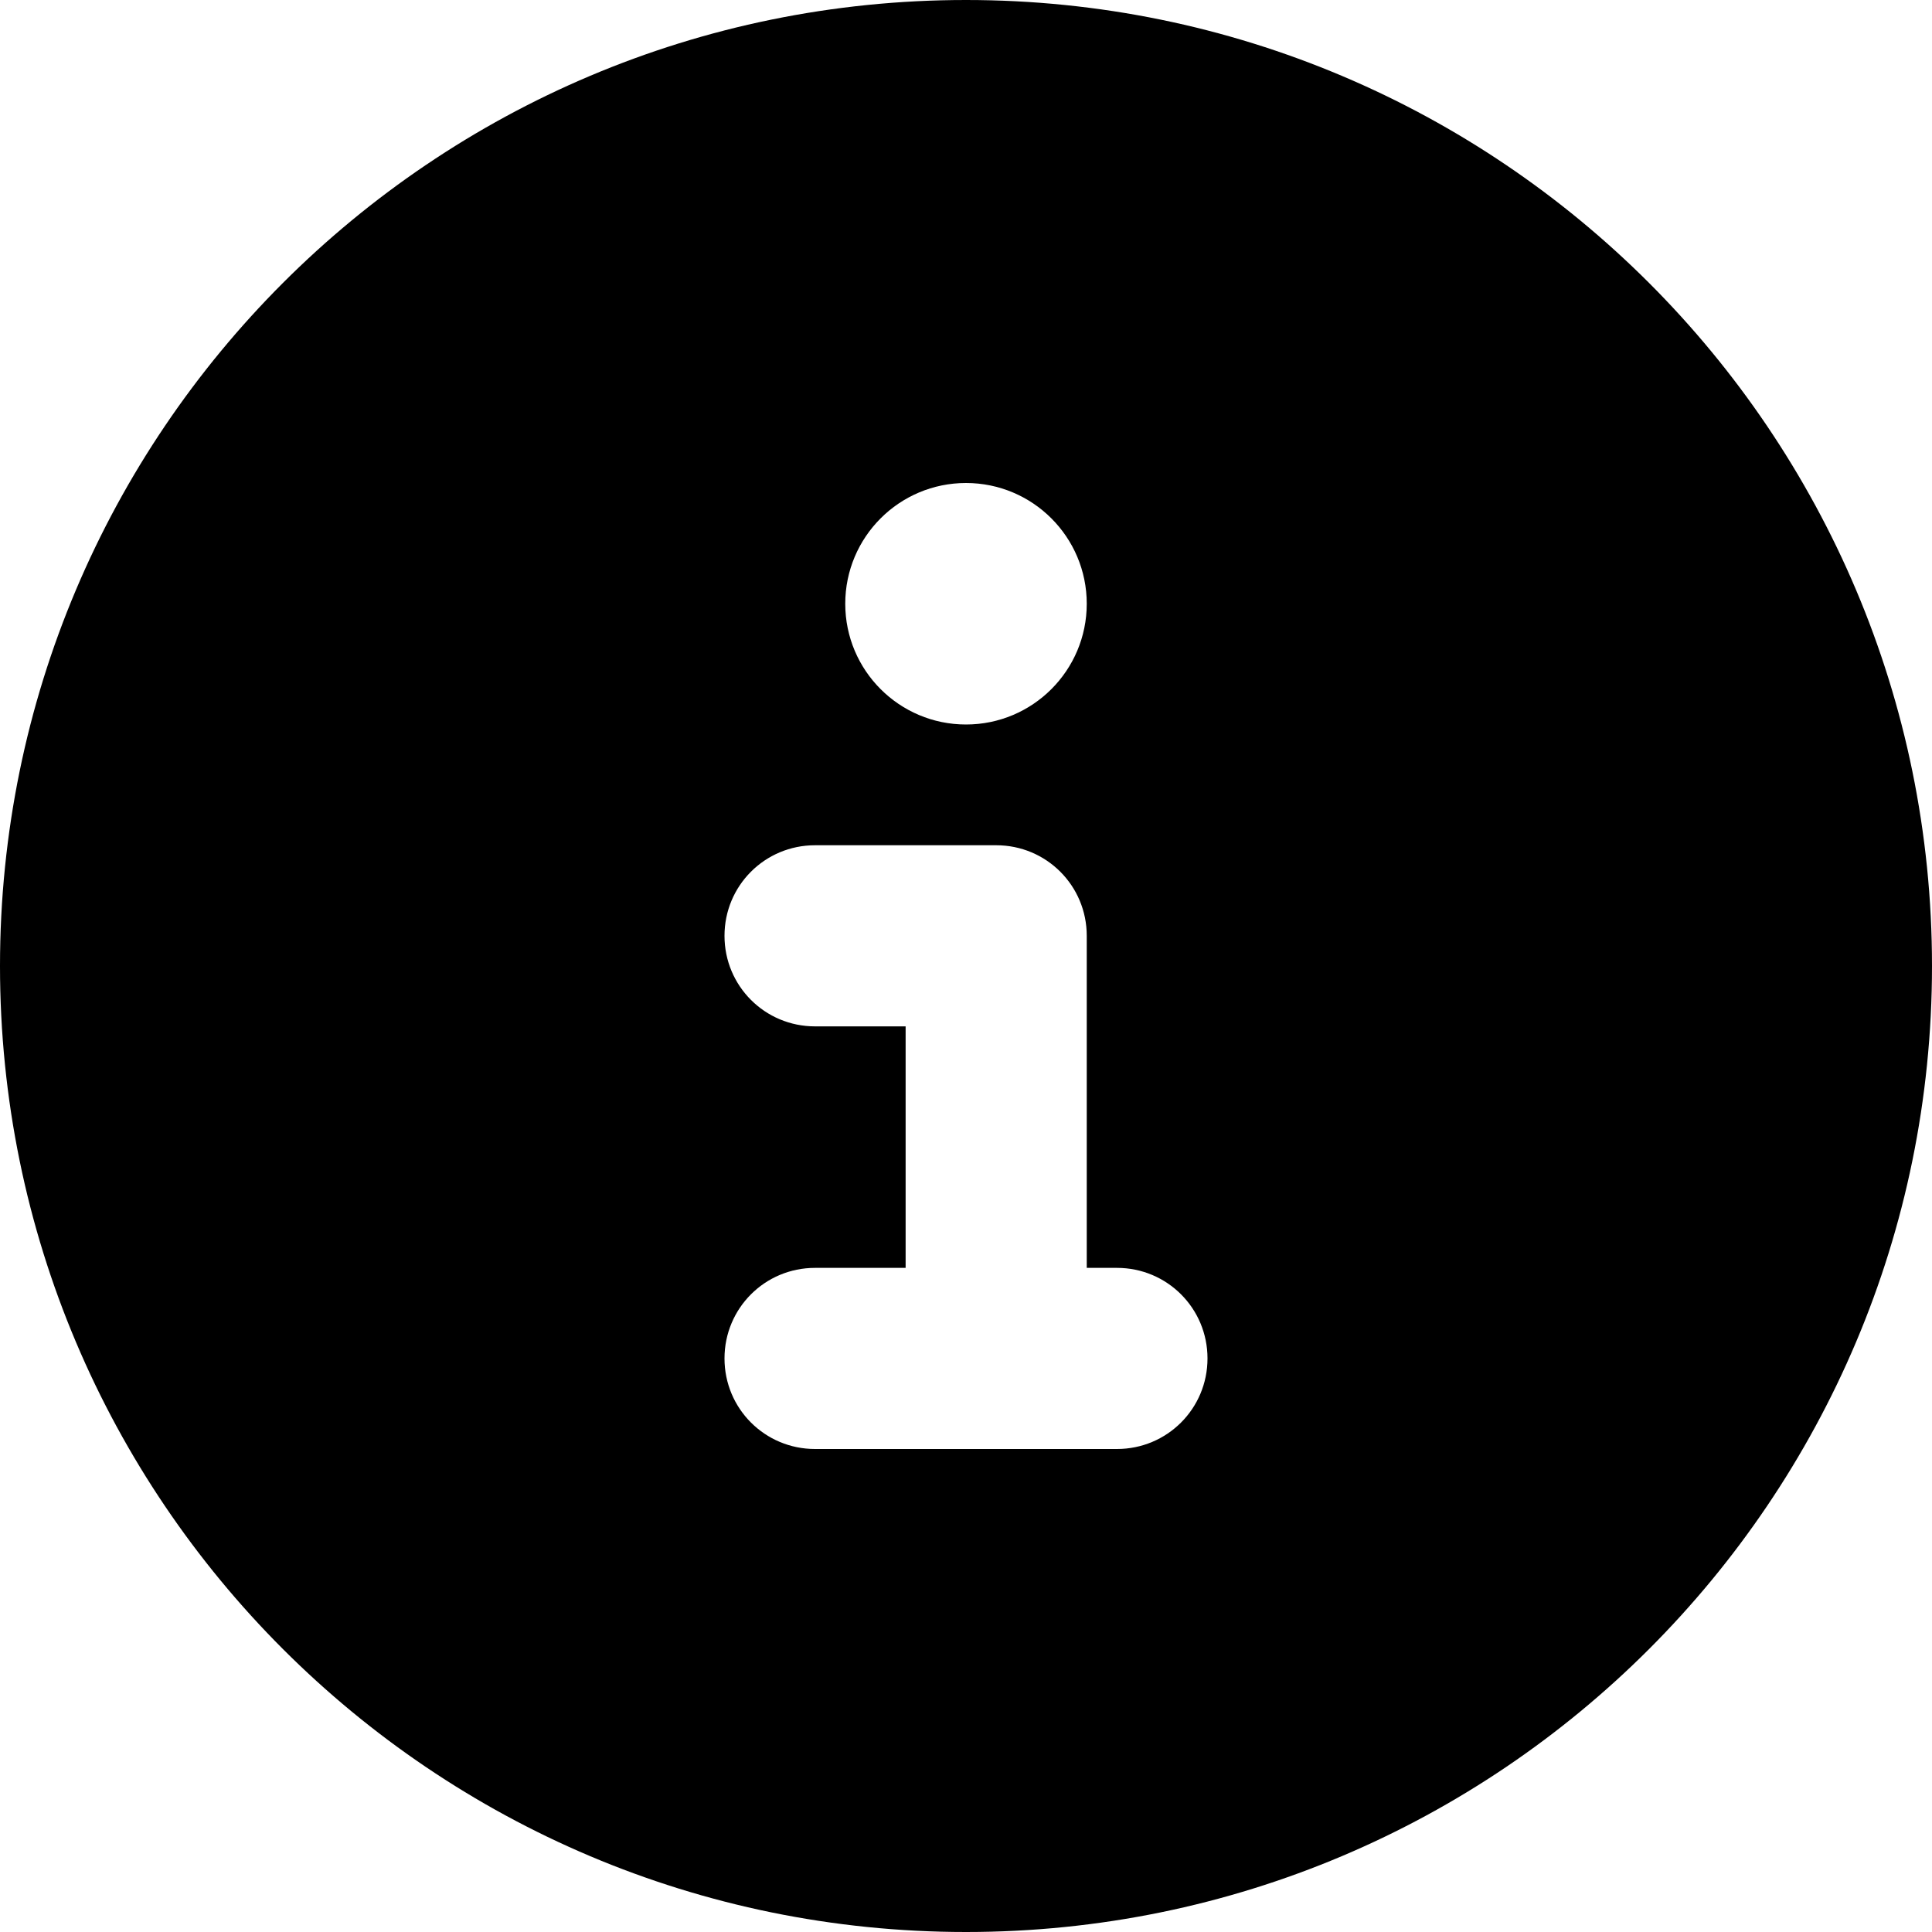
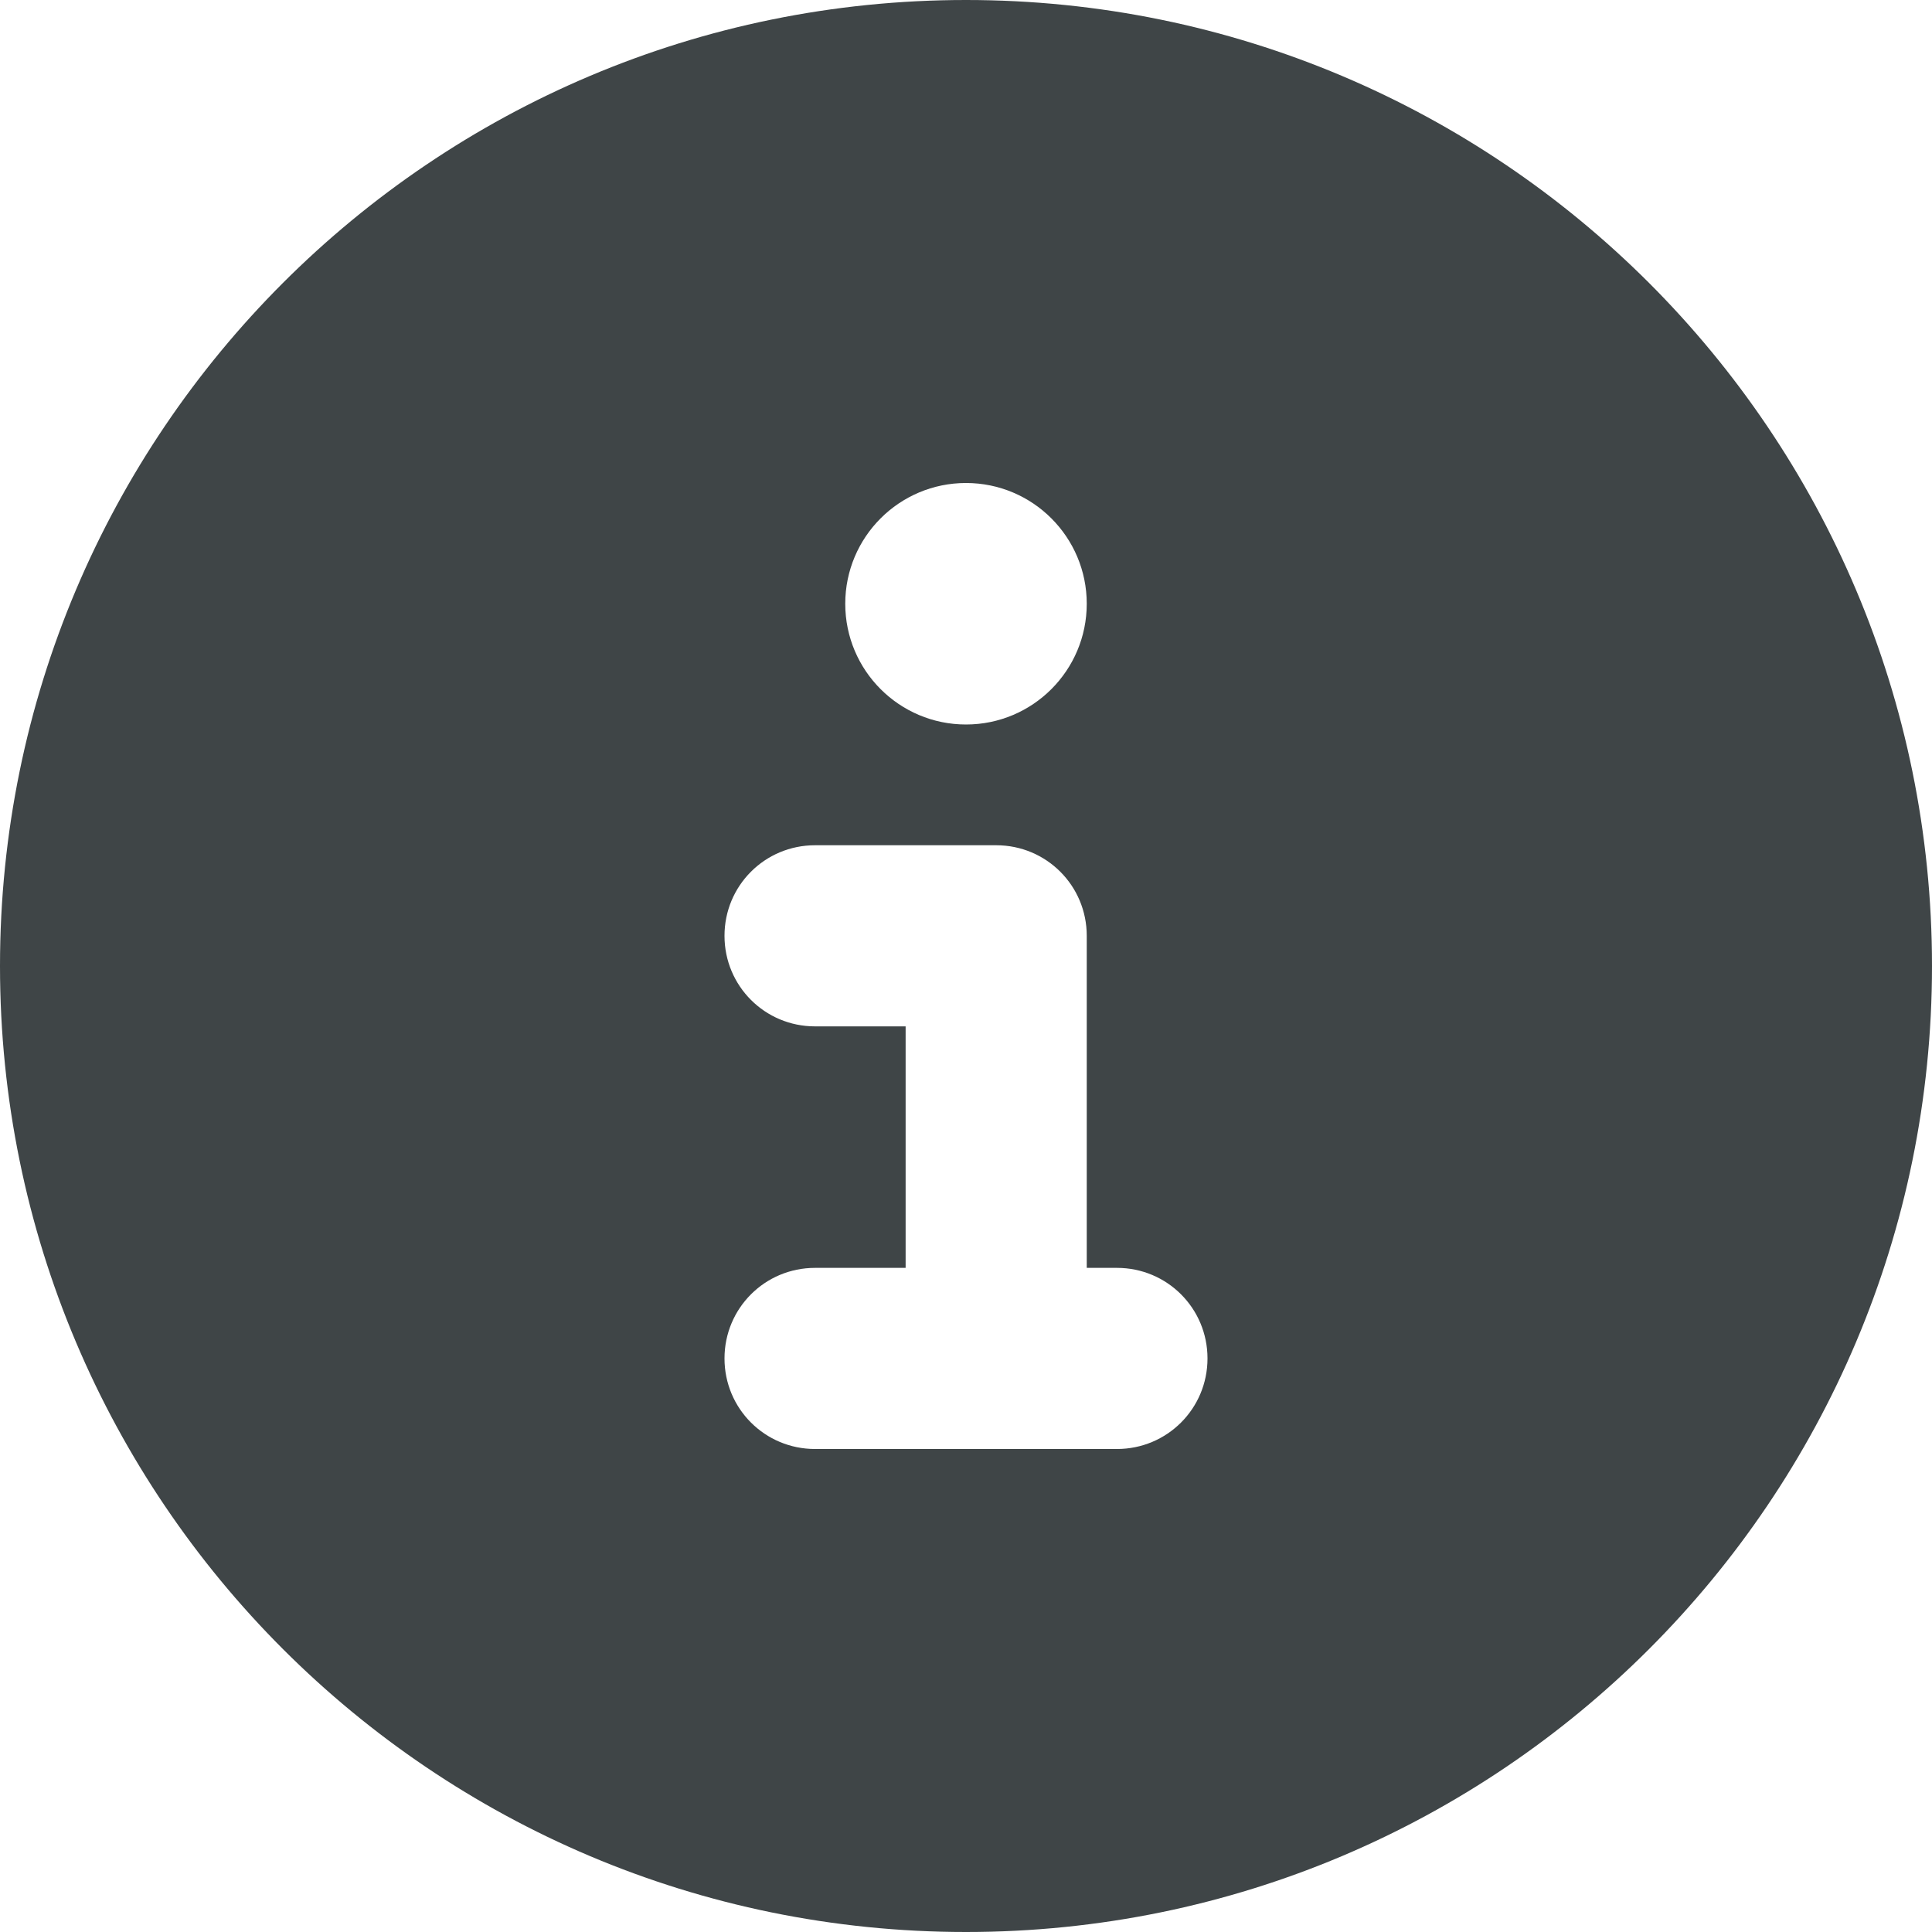
<svg xmlns="http://www.w3.org/2000/svg" viewBox="0 0 512 512">
-   <path d="M256 512A256 256 0 1 0 256 0a256 256 0 1 0 0 512zM216 336h24V272H216c-13.3 0-24-10.7-24-24s10.7-24 24-24h48c13.3 0 24 10.7 24 24v88h8c13.3 0 24 10.7 24 24s-10.7 24-24 24H216c-13.3 0-24-10.7-24-24s10.7-24 24-24zm40-208a32 32 0 1 1 0 64 32 32 0 1 1 0-64z" />
+   <path fill="#3f4547" d="M256 512A256 256 0 1 0 256 0a256 256 0 1 0 0 512zM216 336h24V272H216c-13.3 0-24-10.7-24-24s10.7-24 24-24h48c13.3 0 24 10.7 24 24v88h8c13.3 0 24 10.7 24 24s-10.7 24-24 24H216c-13.3 0-24-10.7-24-24s10.7-24 24-24zm40-208a32 32 0 1 1 0 64 32 32 0 1 1 0-64z" />
</svg>
